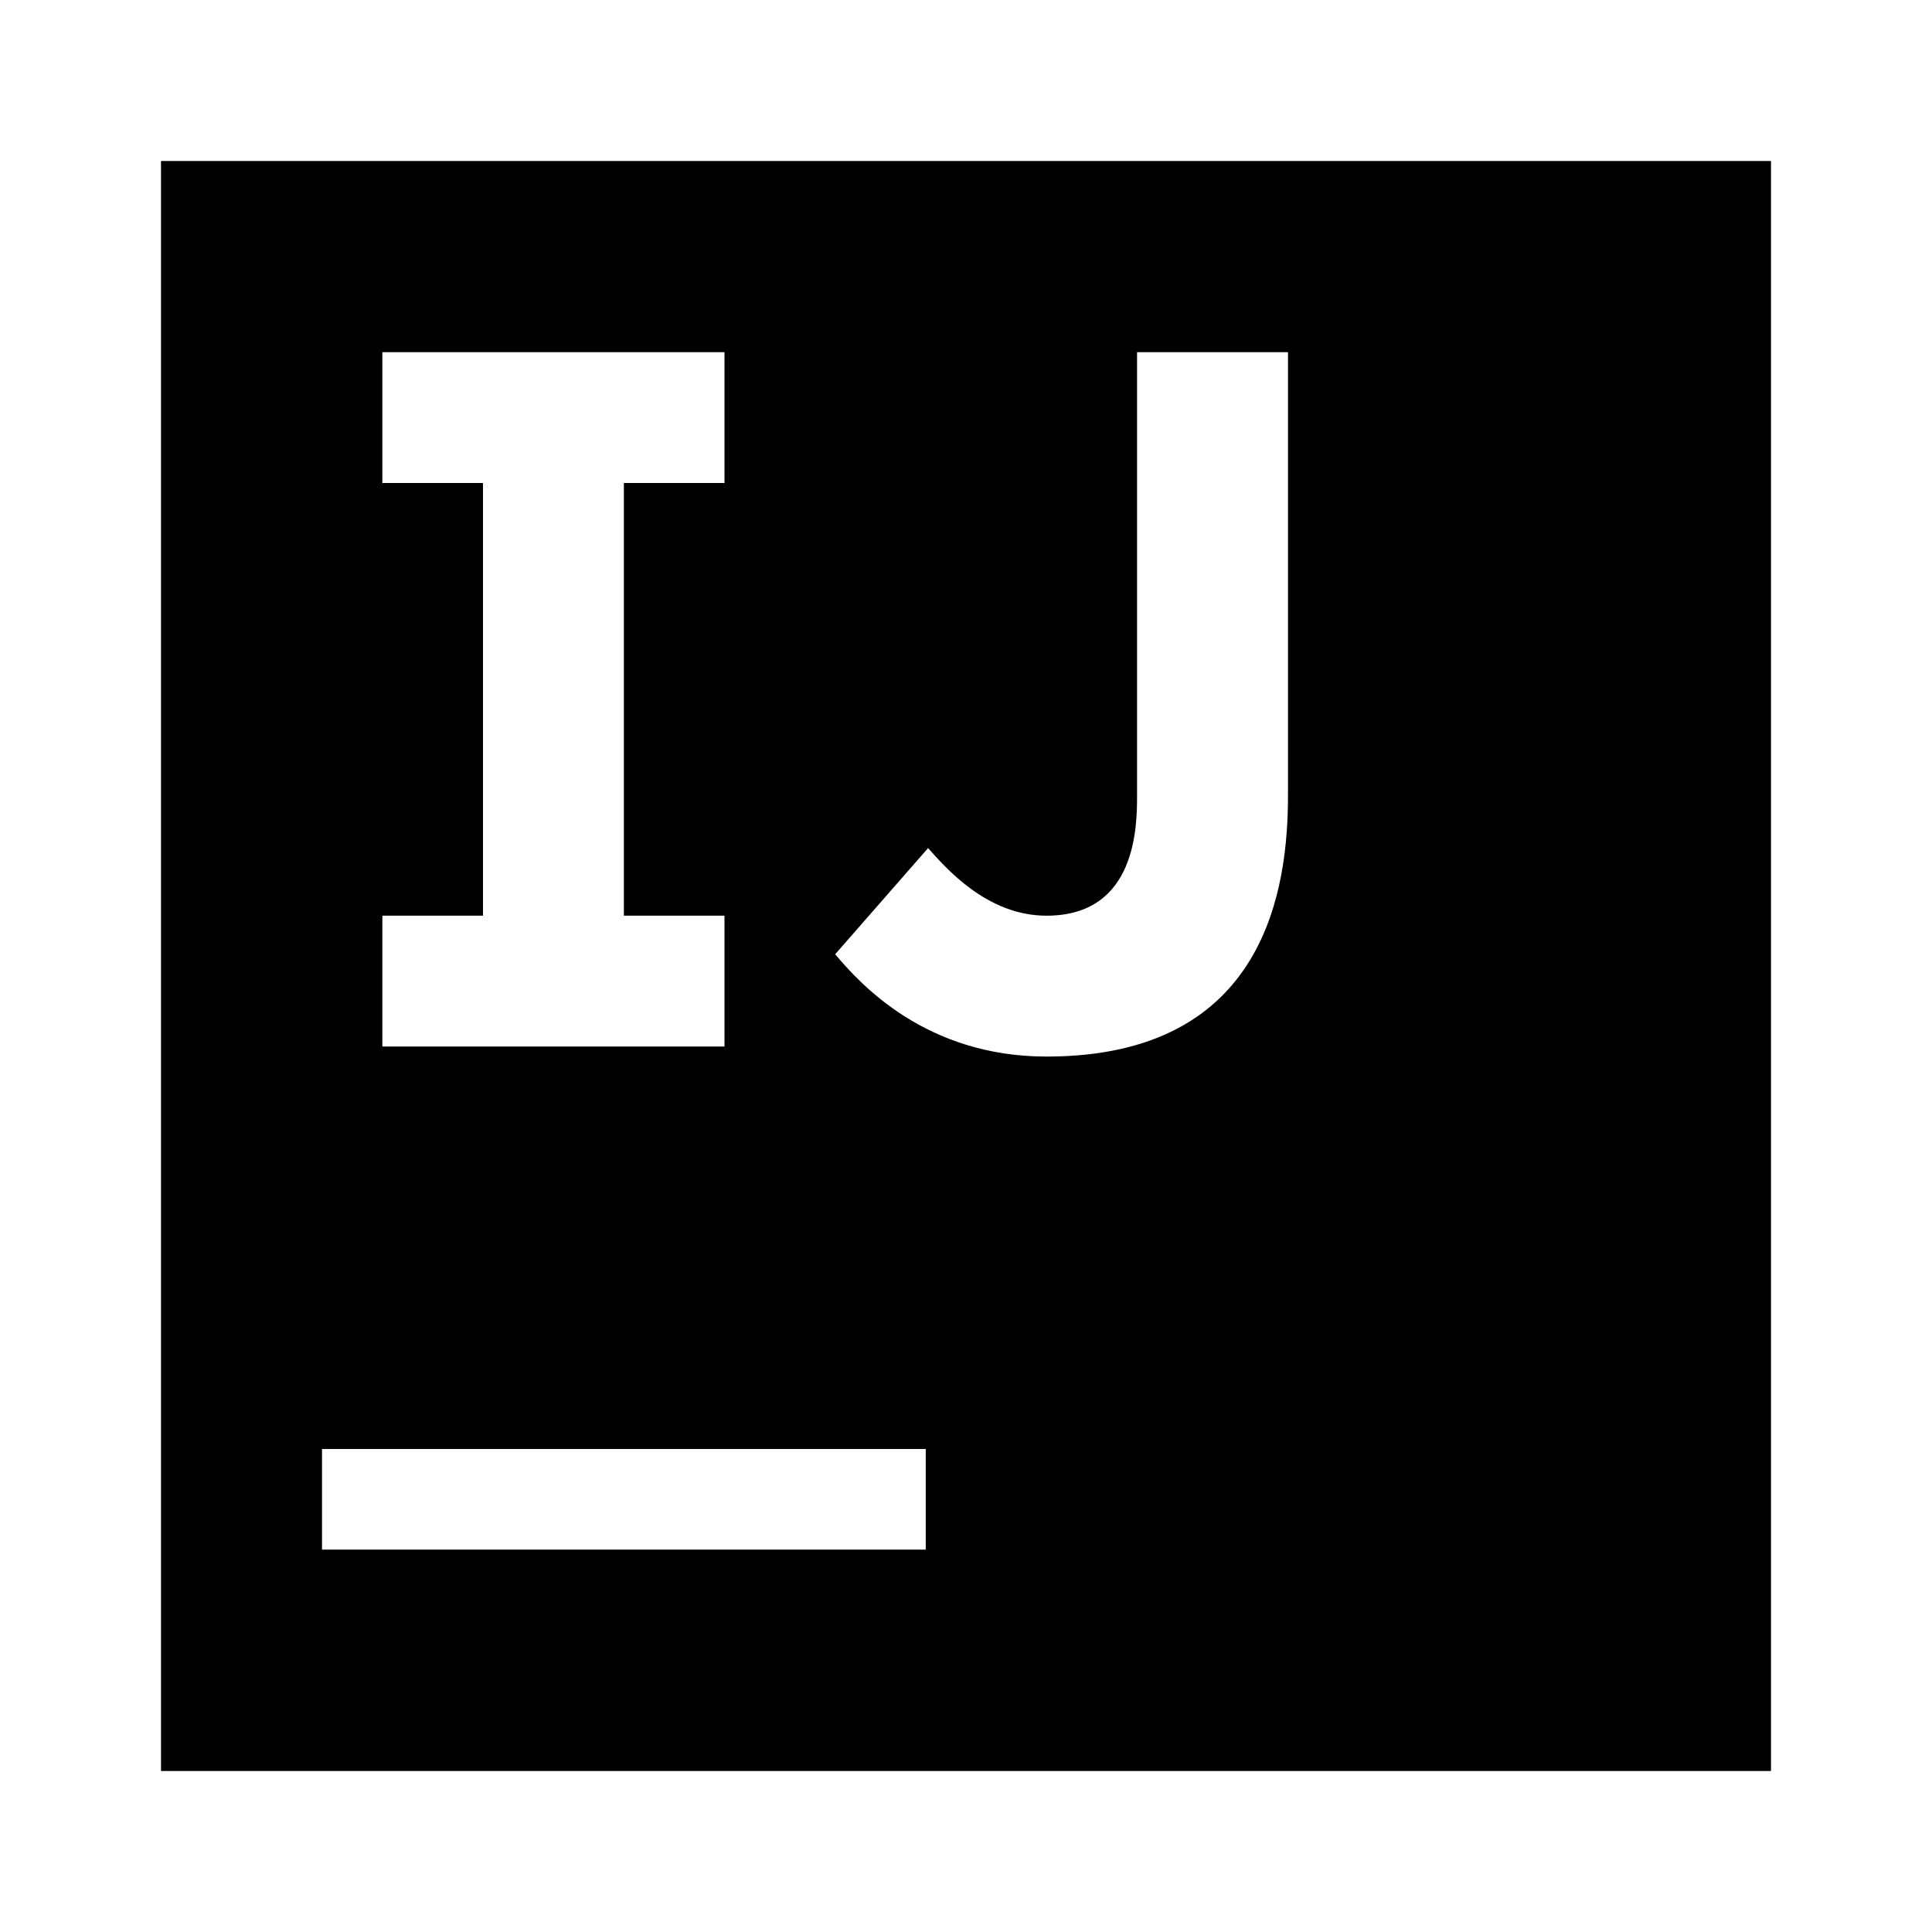
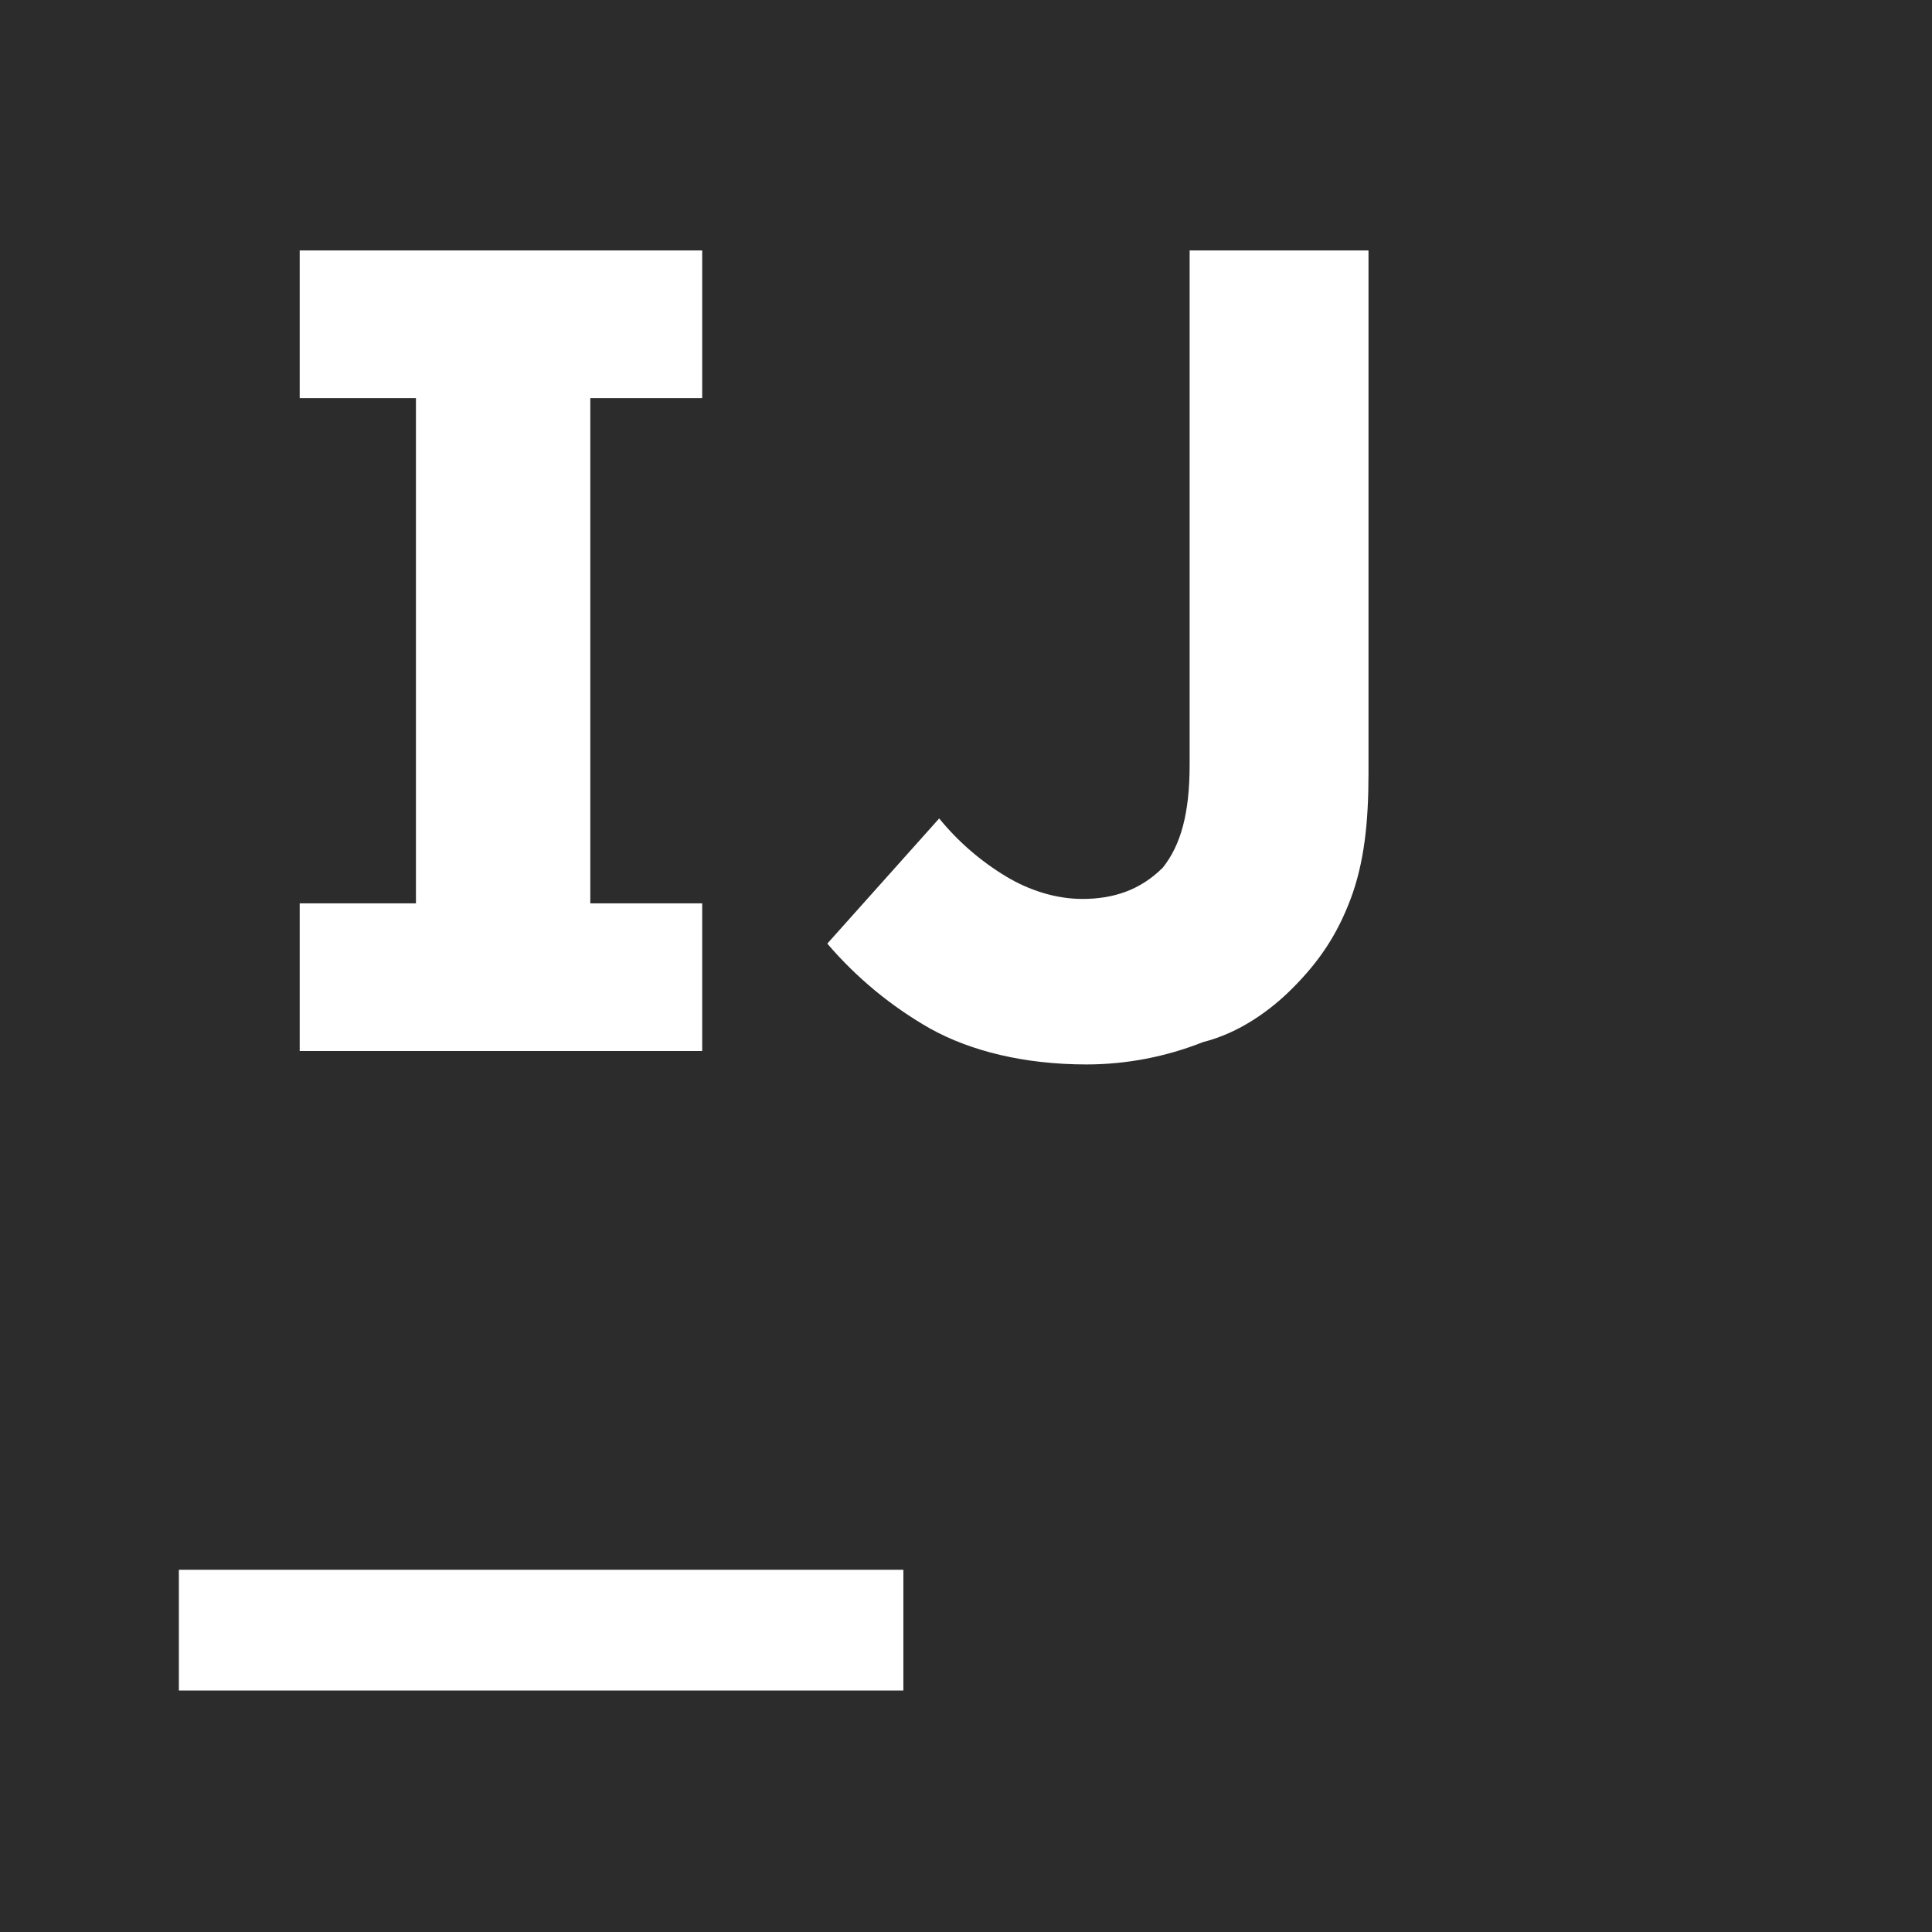
- <svg xmlns="http://www.w3.org/2000/svg" t="1779258580313" class="icon" viewBox="0 0 1024 1024" version="1.1" p-id="15782" width="200" height="200">
-   <path d="M85.333 85.333v853.333h853.333V85.333H85.333z m117.333 400H256V256H202.667V186.667H384V256H330.667v229.333H384V554.667H202.667v-69.333z m288 336H170.667V768h320v53.333zM682.667 421.333c0 48-10.667 138.667-128 138.667-64 0-98.773-38.485-112-54.229l49.237-56.277c8.875 9.856 30.763 35.84 62.763 35.84 48 0 48-48 48-64v-234.667H682.667v234.667z" p-id="15783" />
+ <svg xmlns="http://www.w3.org/2000/svg" t="1779265587095" class="icon" viewBox="0 0 1024 1024" version="1.1" p-id="5874" width="200" height="200">
+   <path d="M0 0v1024h1024V0z m158.848 132.736h213.333v78.251h-59.307v267.819h59.307v78.251h-213.333v-78.251h61.611V210.987H158.848z m471.68 0H725.333v277.333c0 26.112-2.347 47.403-9.472 66.389-7.125 18.944-16.64 33.152-30.848 47.36-11.819 11.904-28.416 23.765-47.36 28.501a167.808 167.808 0 0 1-61.653 11.861c-33.195 0-61.611-7.125-82.944-18.987a205.227 205.227 0 0 1-54.571-45.056l59.307-66.347a136.533 136.533 0 0 0 35.541 30.805c11.819 7.125 26.069 11.861 40.32 11.861 16.597 0 30.763-4.736 42.667-16.597 9.429-11.861 14.208-28.459 14.208-54.528zM94.805 832h384V896h-384z" p-id="5875" fill="#2c2c2c" />
</svg>
